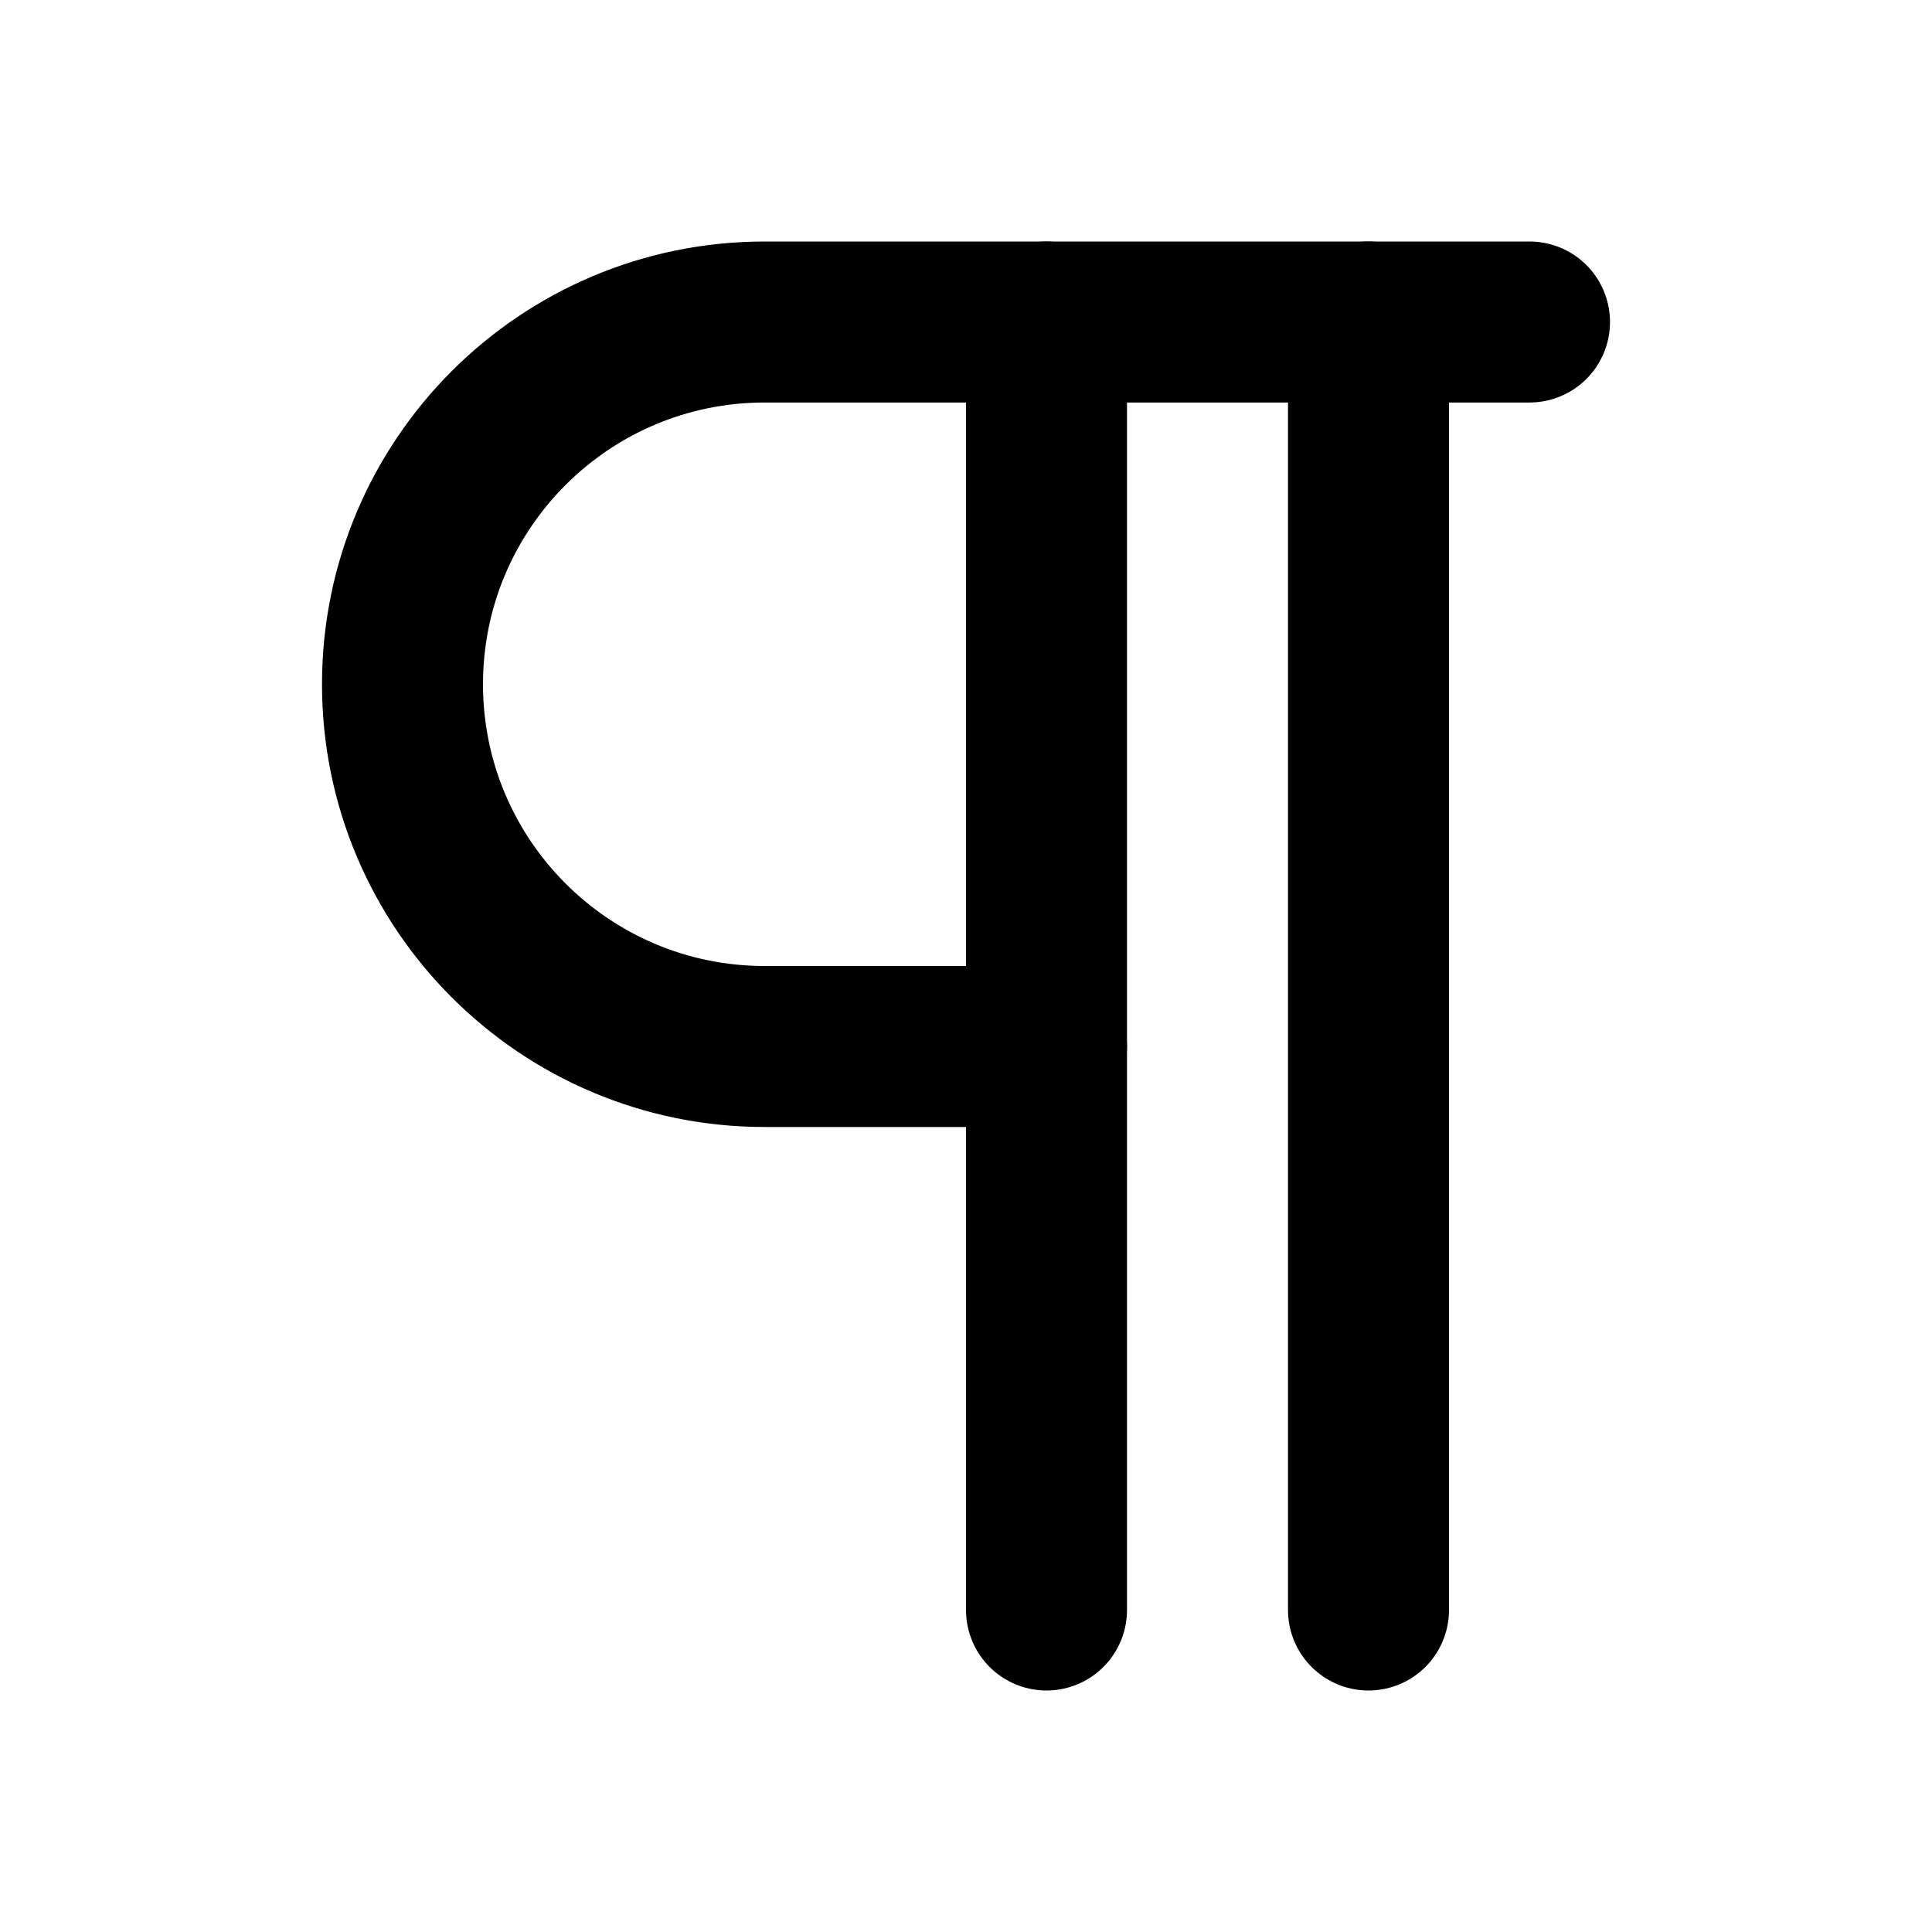
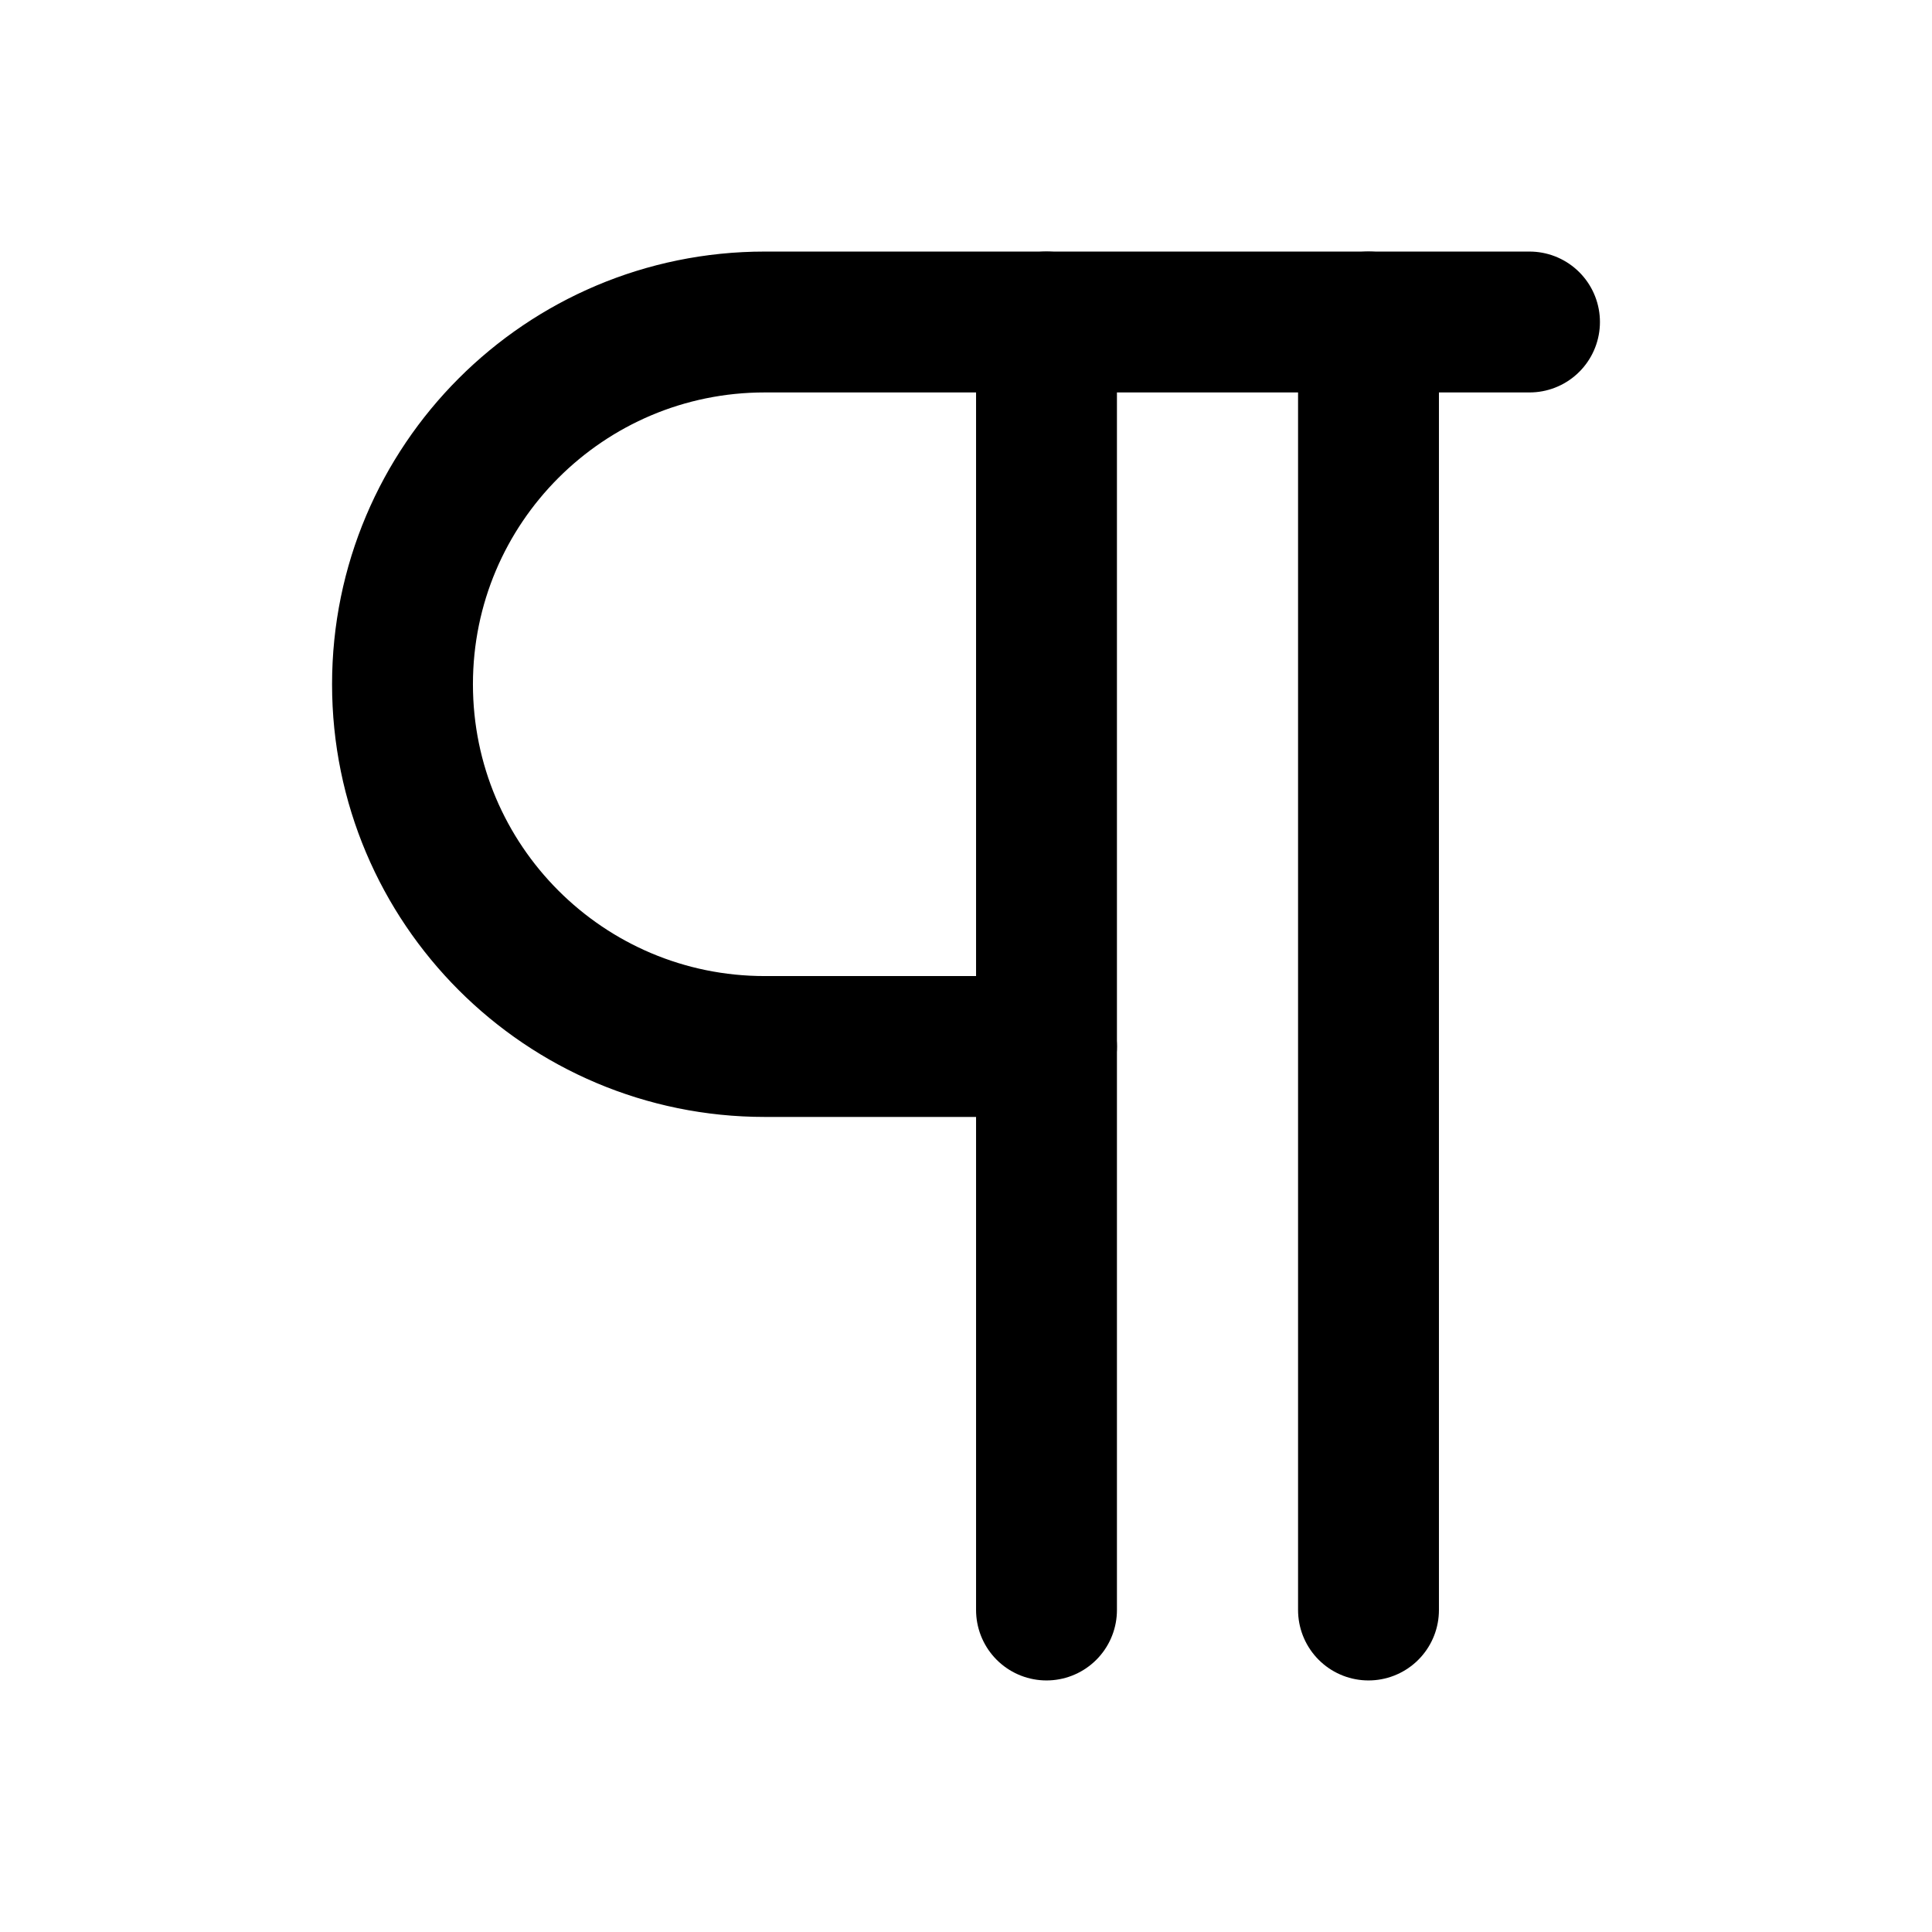
- <svg xmlns="http://www.w3.org/2000/svg" class="lucide lucide-pilcrow" width="24" height="24" viewBox="0 0 24 24" fill="none" stroke="currentColor" stroke-width="2" stroke-linecap="round" stroke-linejoin="round">
+ <svg xmlns="http://www.w3.org/2000/svg" class="lucide lucide-pilcrow" width="24" height="24" viewBox="0 0 24 24" fill="none" stroke="currentColor" stroke-width="1.75" stroke-linecap="round" stroke-linejoin="round">
  <path d="M13 4v16" />
  <path d="M17 4v16" />
  <path d="M19 4H9.5a4.5 4.5 0 0 0 0 9H13" />
</svg>
